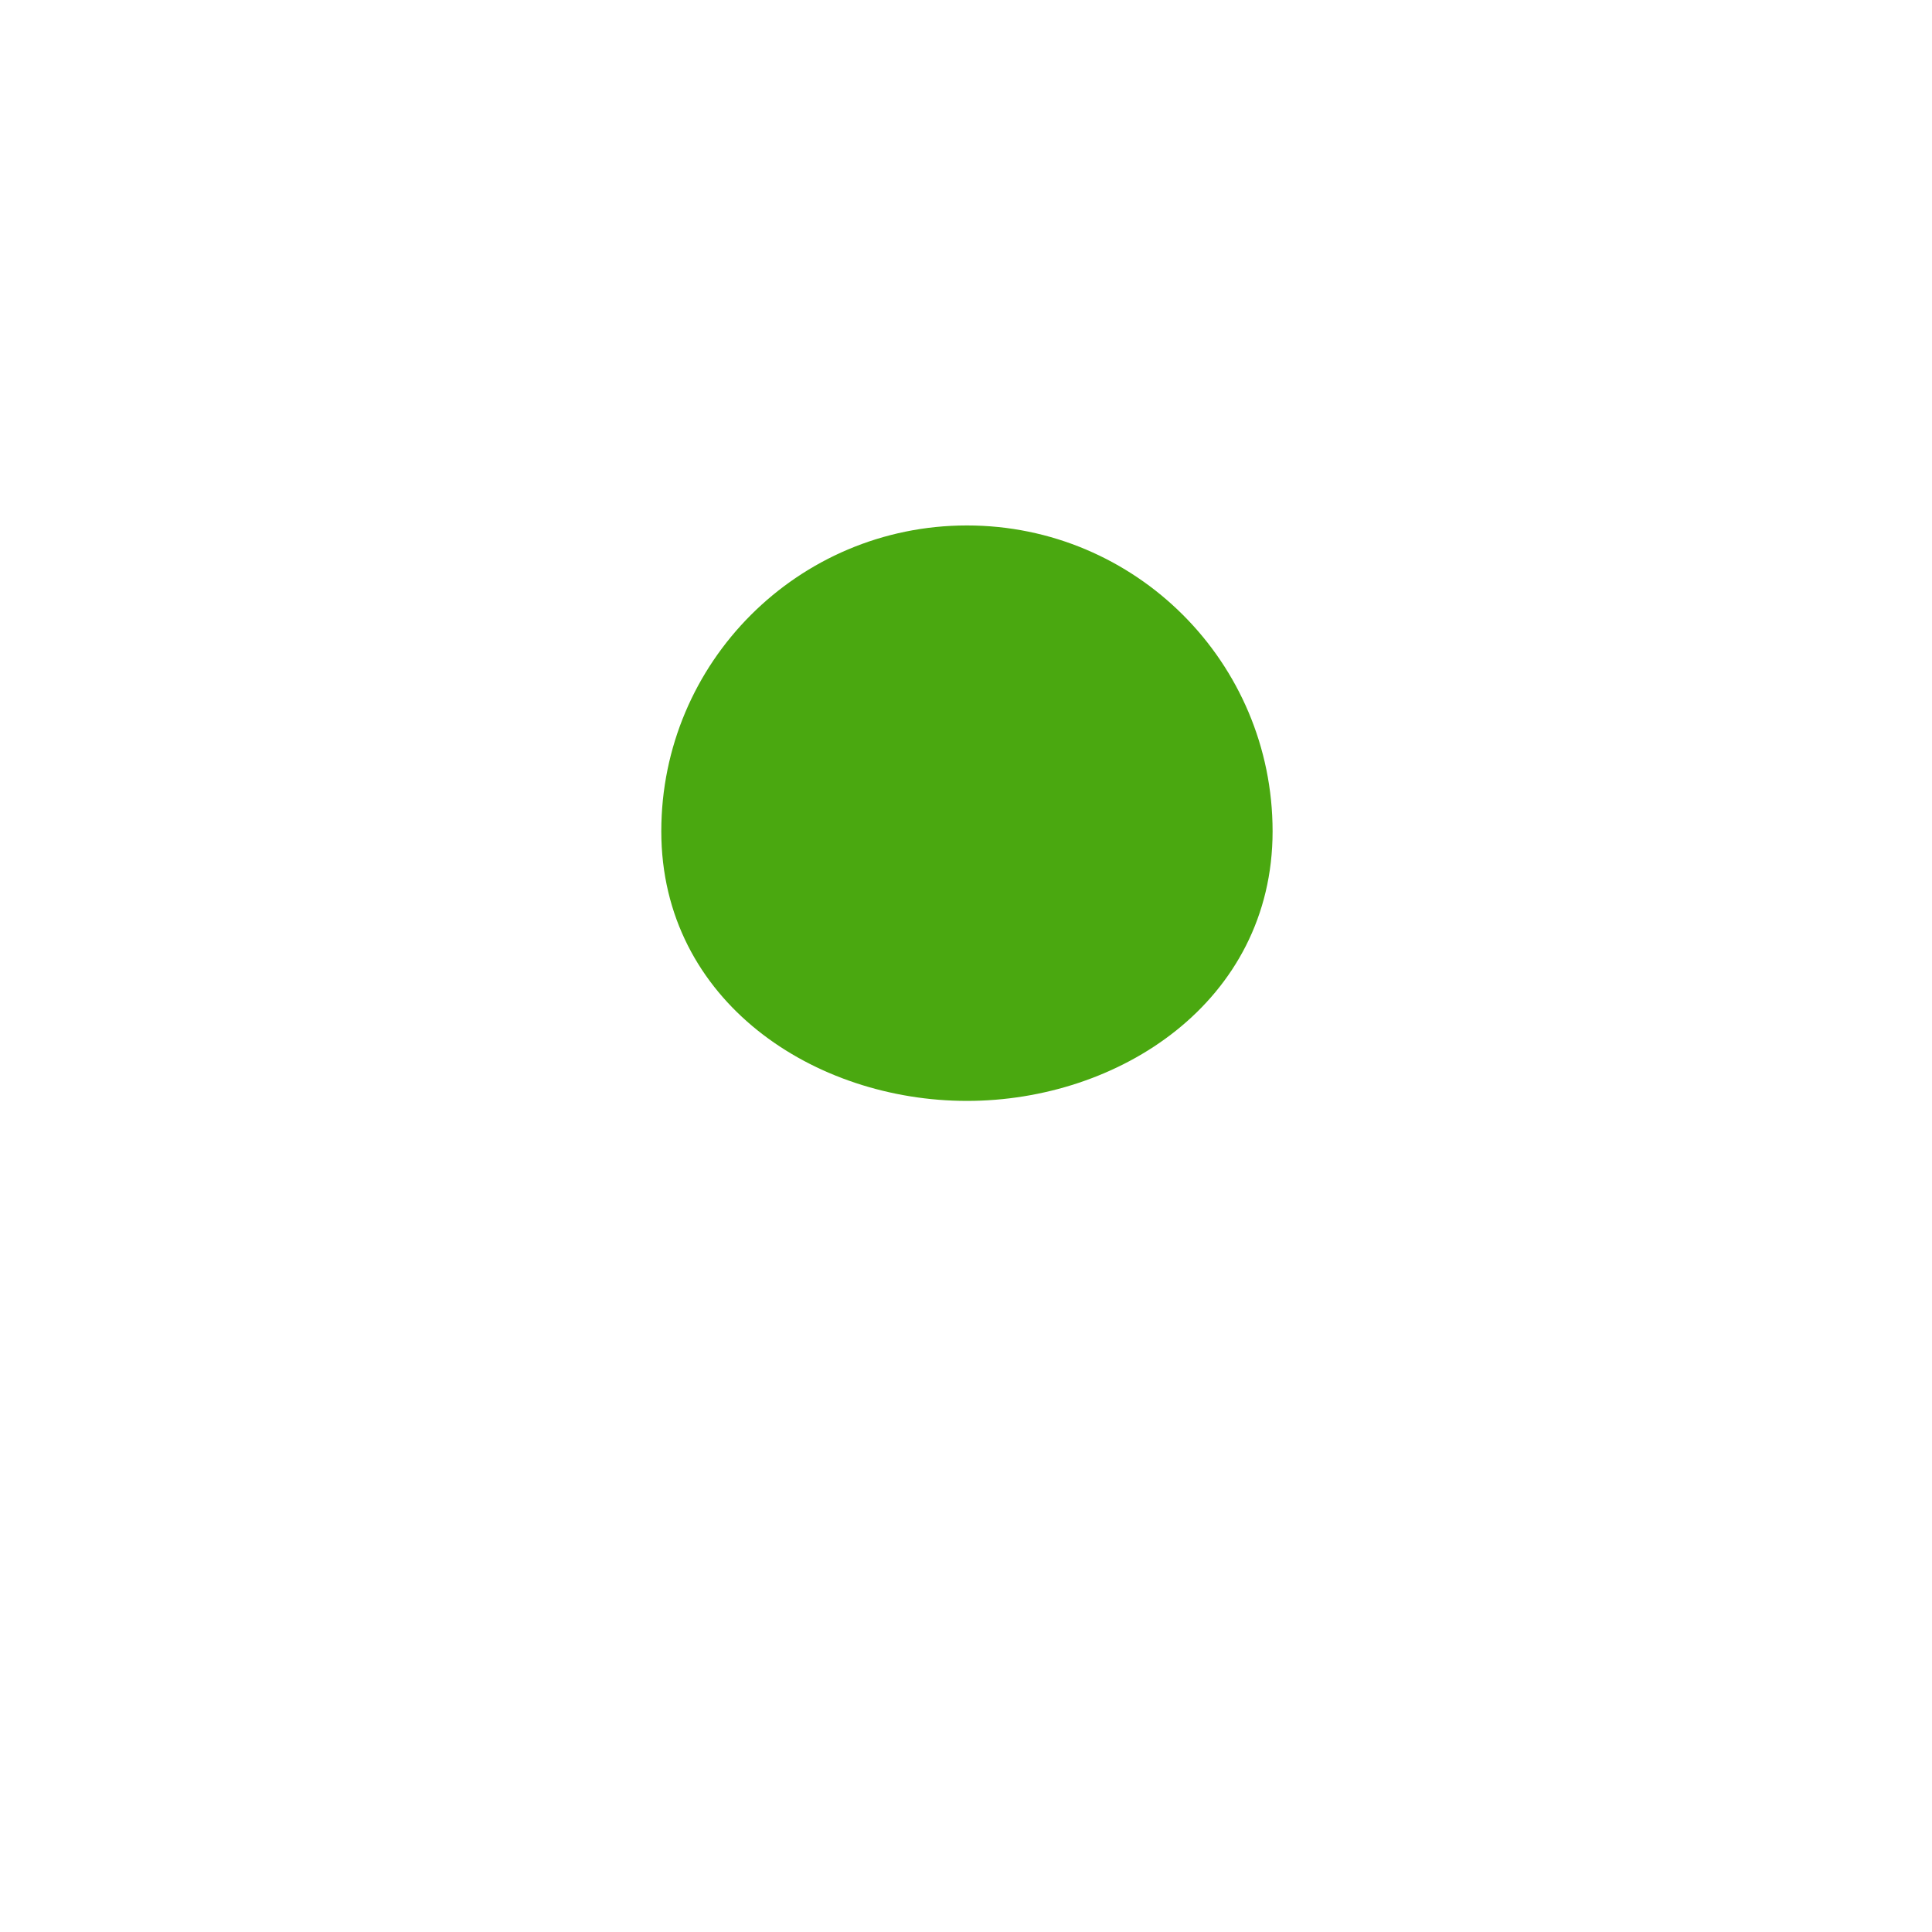
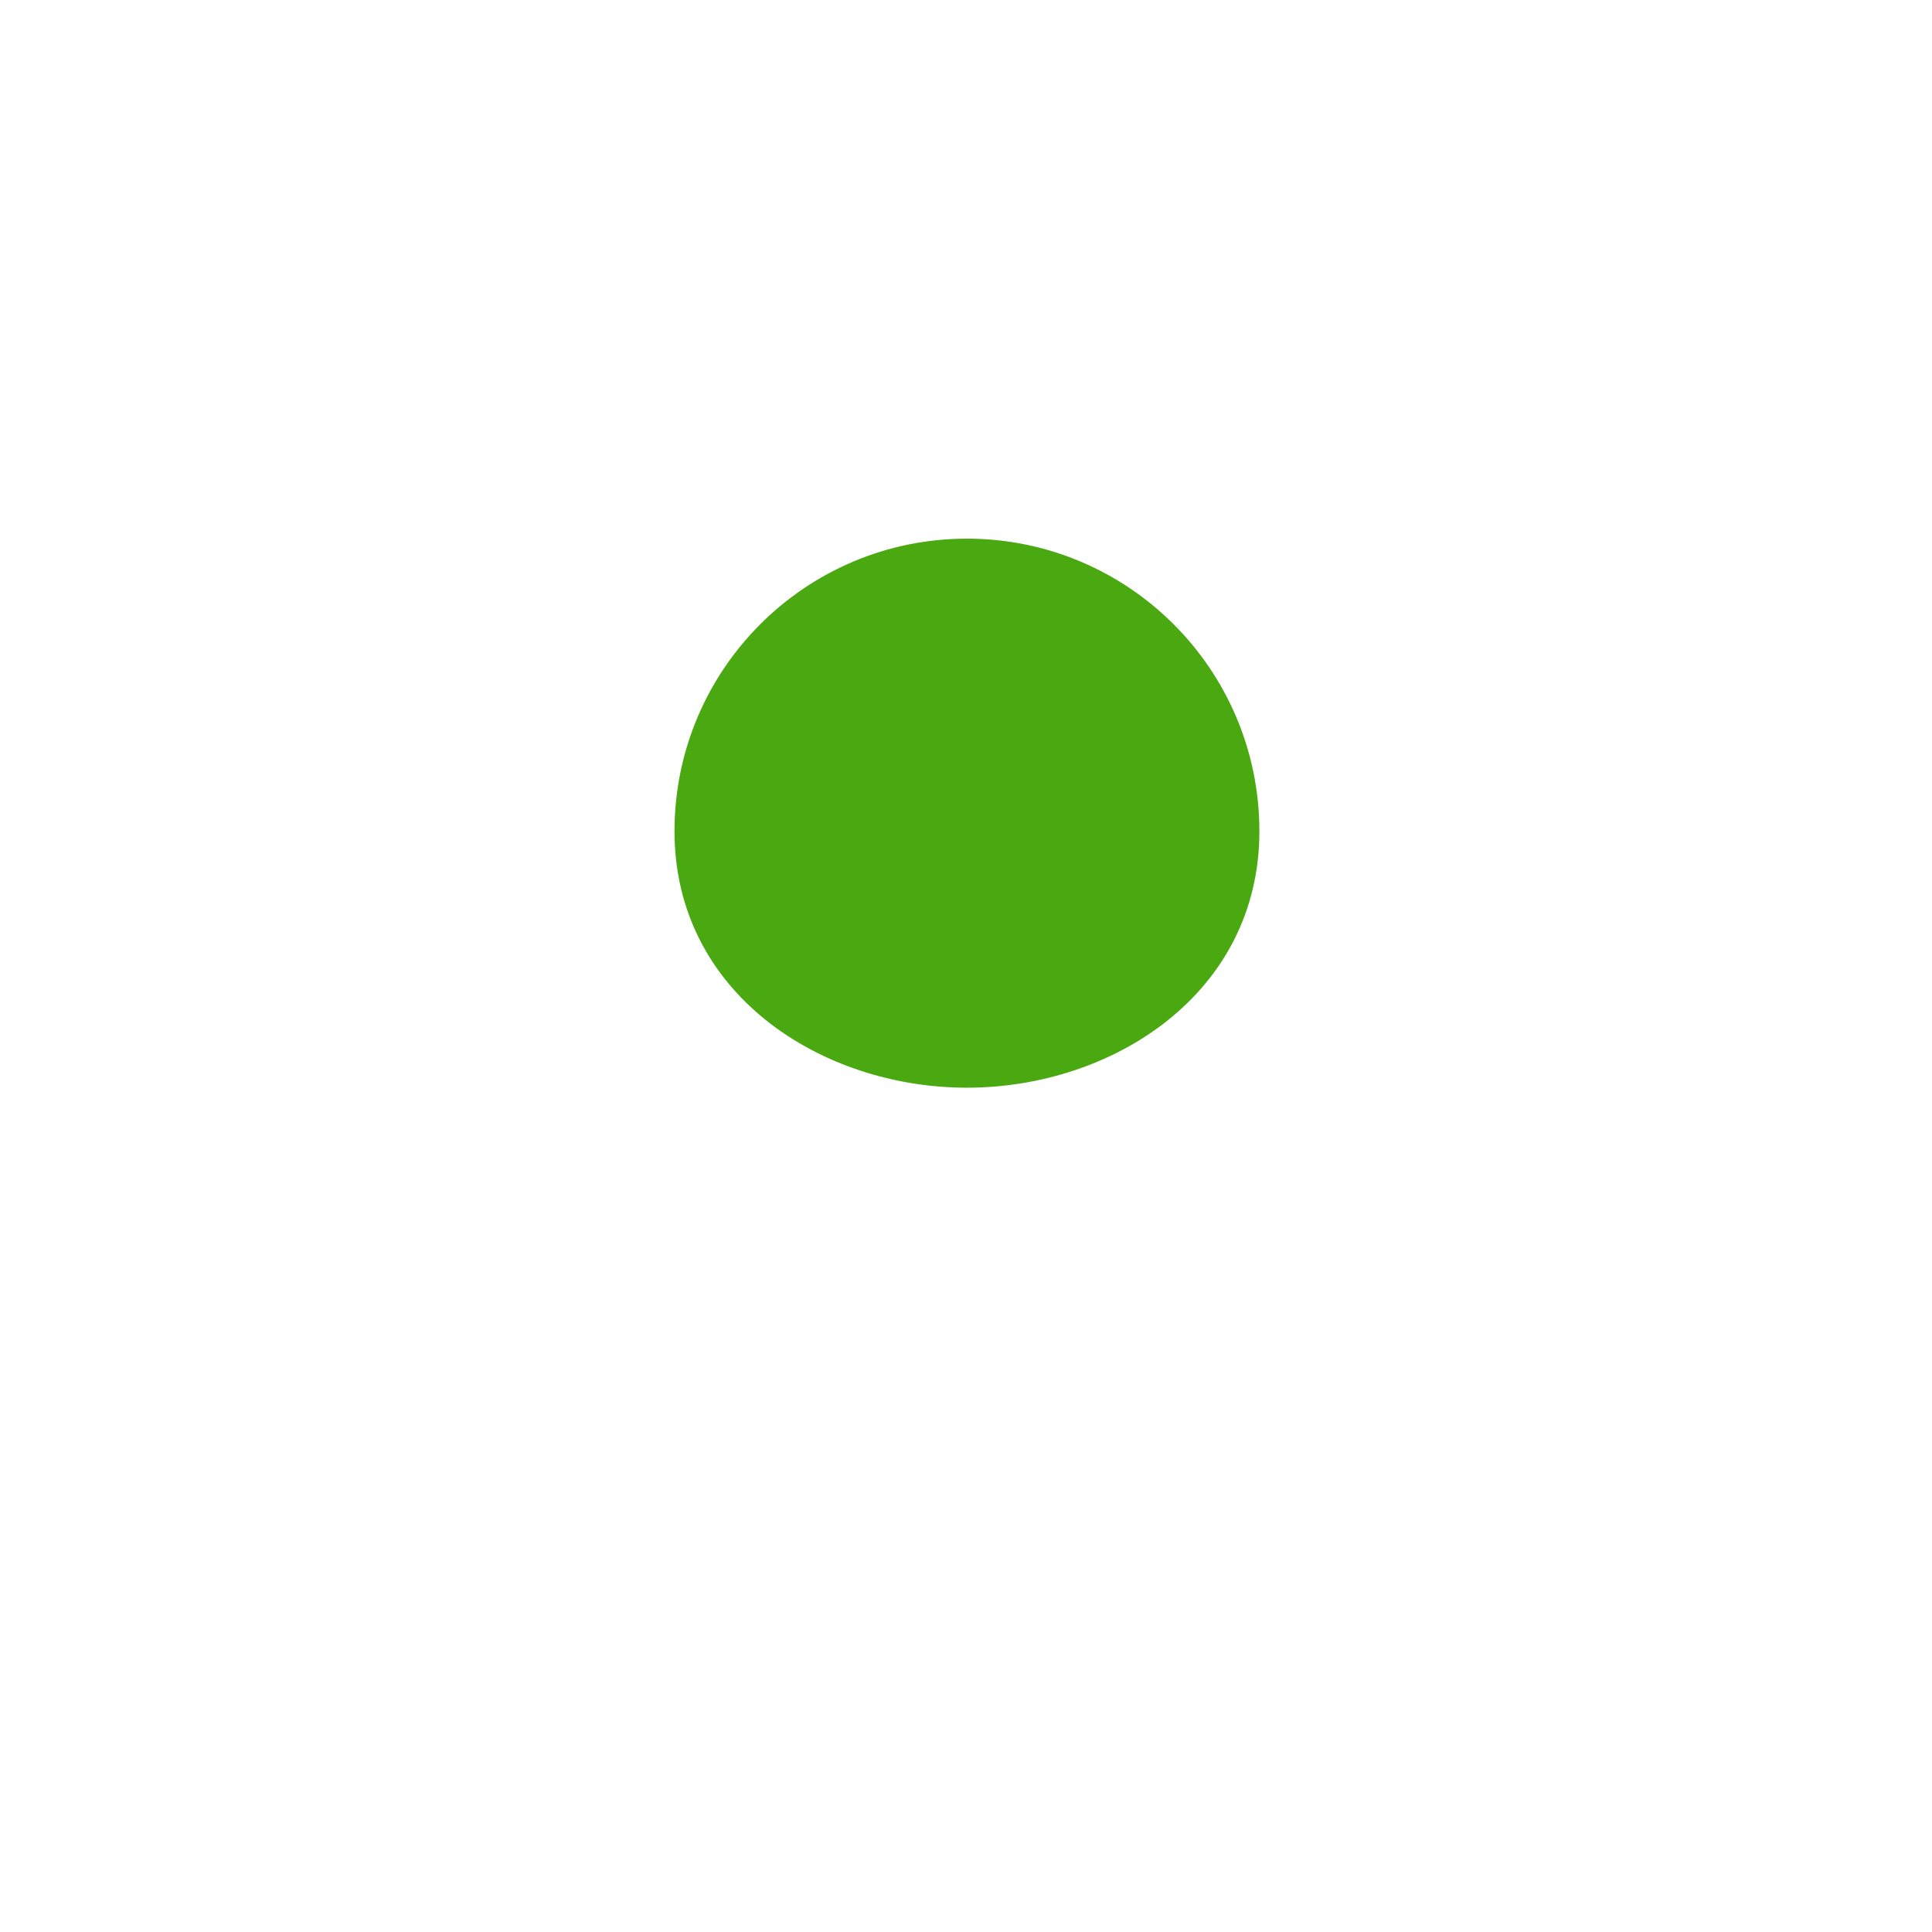
<svg xmlns="http://www.w3.org/2000/svg" width="1024px" height="1024px" viewBox="0 0 1024 1024" version="1.1">
-   <g id="Head" stroke="none" stroke-width="1" fill="none" fill-rule="evenodd">
+   <g id="Head" stroke="none" strokeWidth="1" fill="none" fillRule="evenodd">
    <rect id="Rectangle" x="0" y="0" width="1024" height="1024" />
-     <path d="M512.5,576 C589.75,576 667,525.986 667,440.602 C667,355.217 597.828,286 512.5,286 C427.172,286 358,355.217 358,440.602 C358,525.986 435.25,576 512.5,576 Z" id="Oval" stroke="#4AA810" stroke-width="15" fill="#4AA810" />
+     <path d="M512.5,576 C589.75,576 667,525.986 667,440.602 C667,355.217 597.828,286 512.5,286 C427.172,286 358,355.217 358,440.602 C358,525.986 435.25,576 512.5,576 Z" id="Oval" stroke="#4AA810" strokeWidth="15" fill="#4AA810" />
  </g>
</svg>
